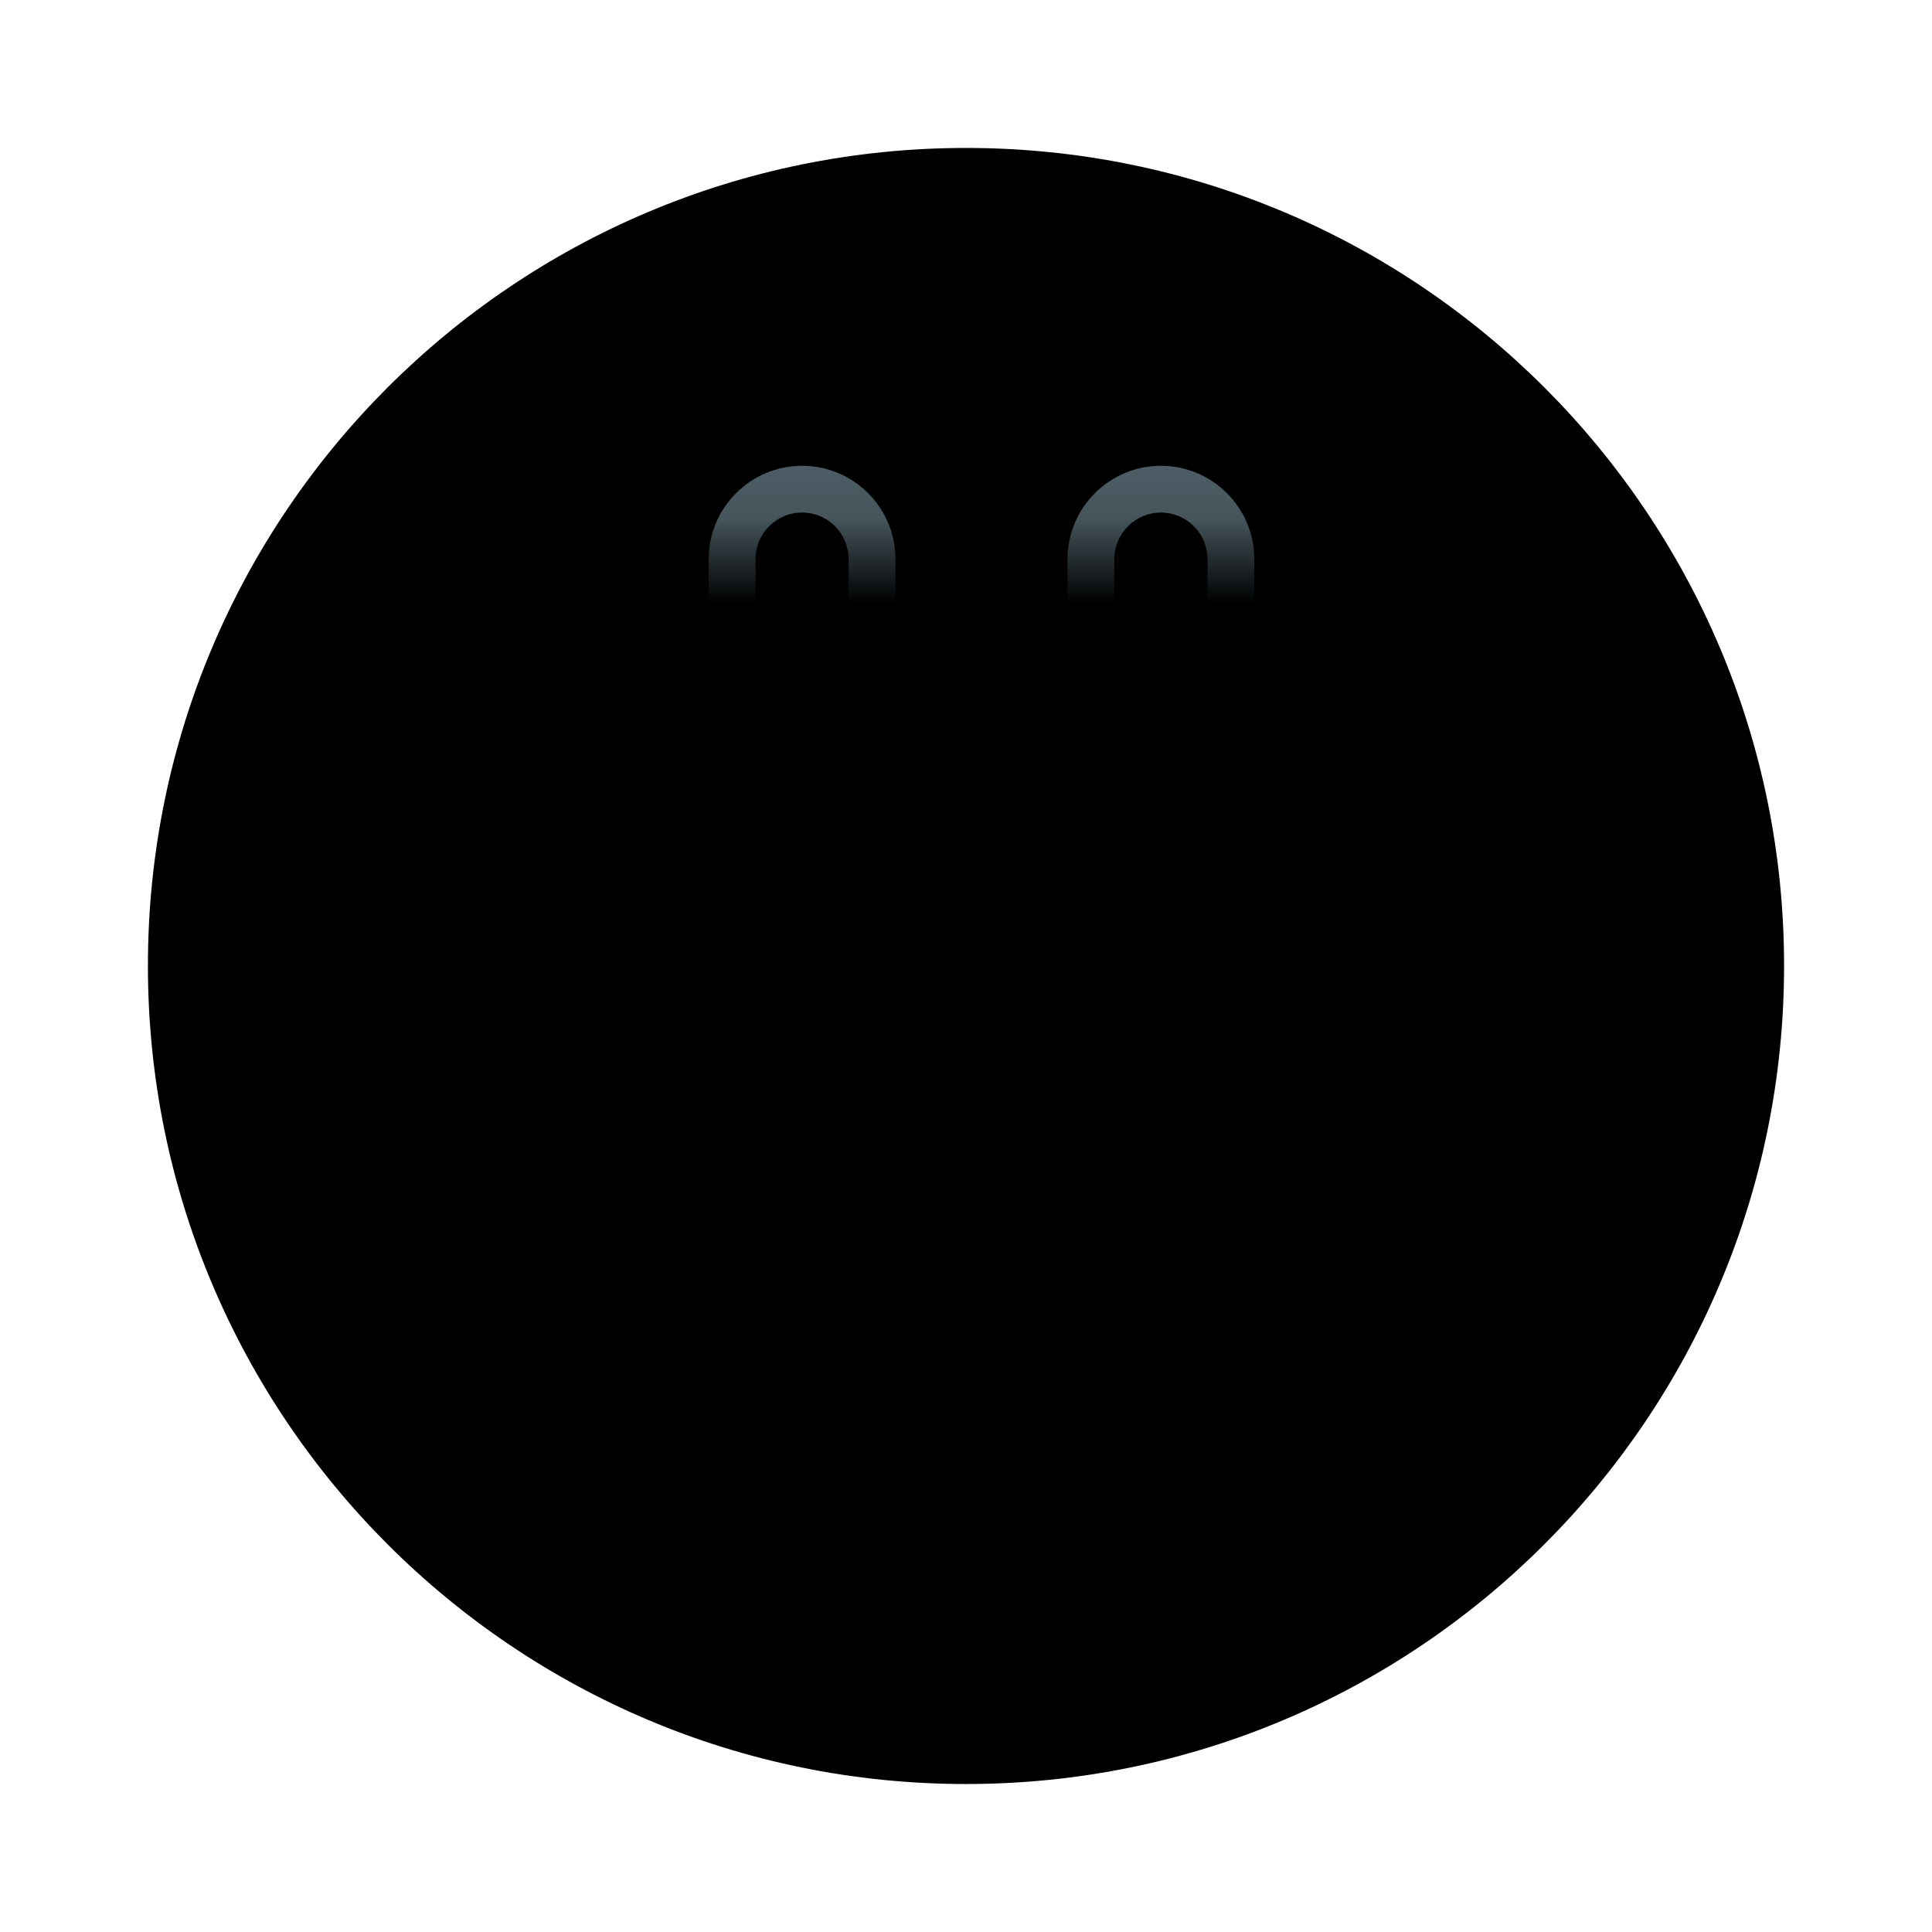
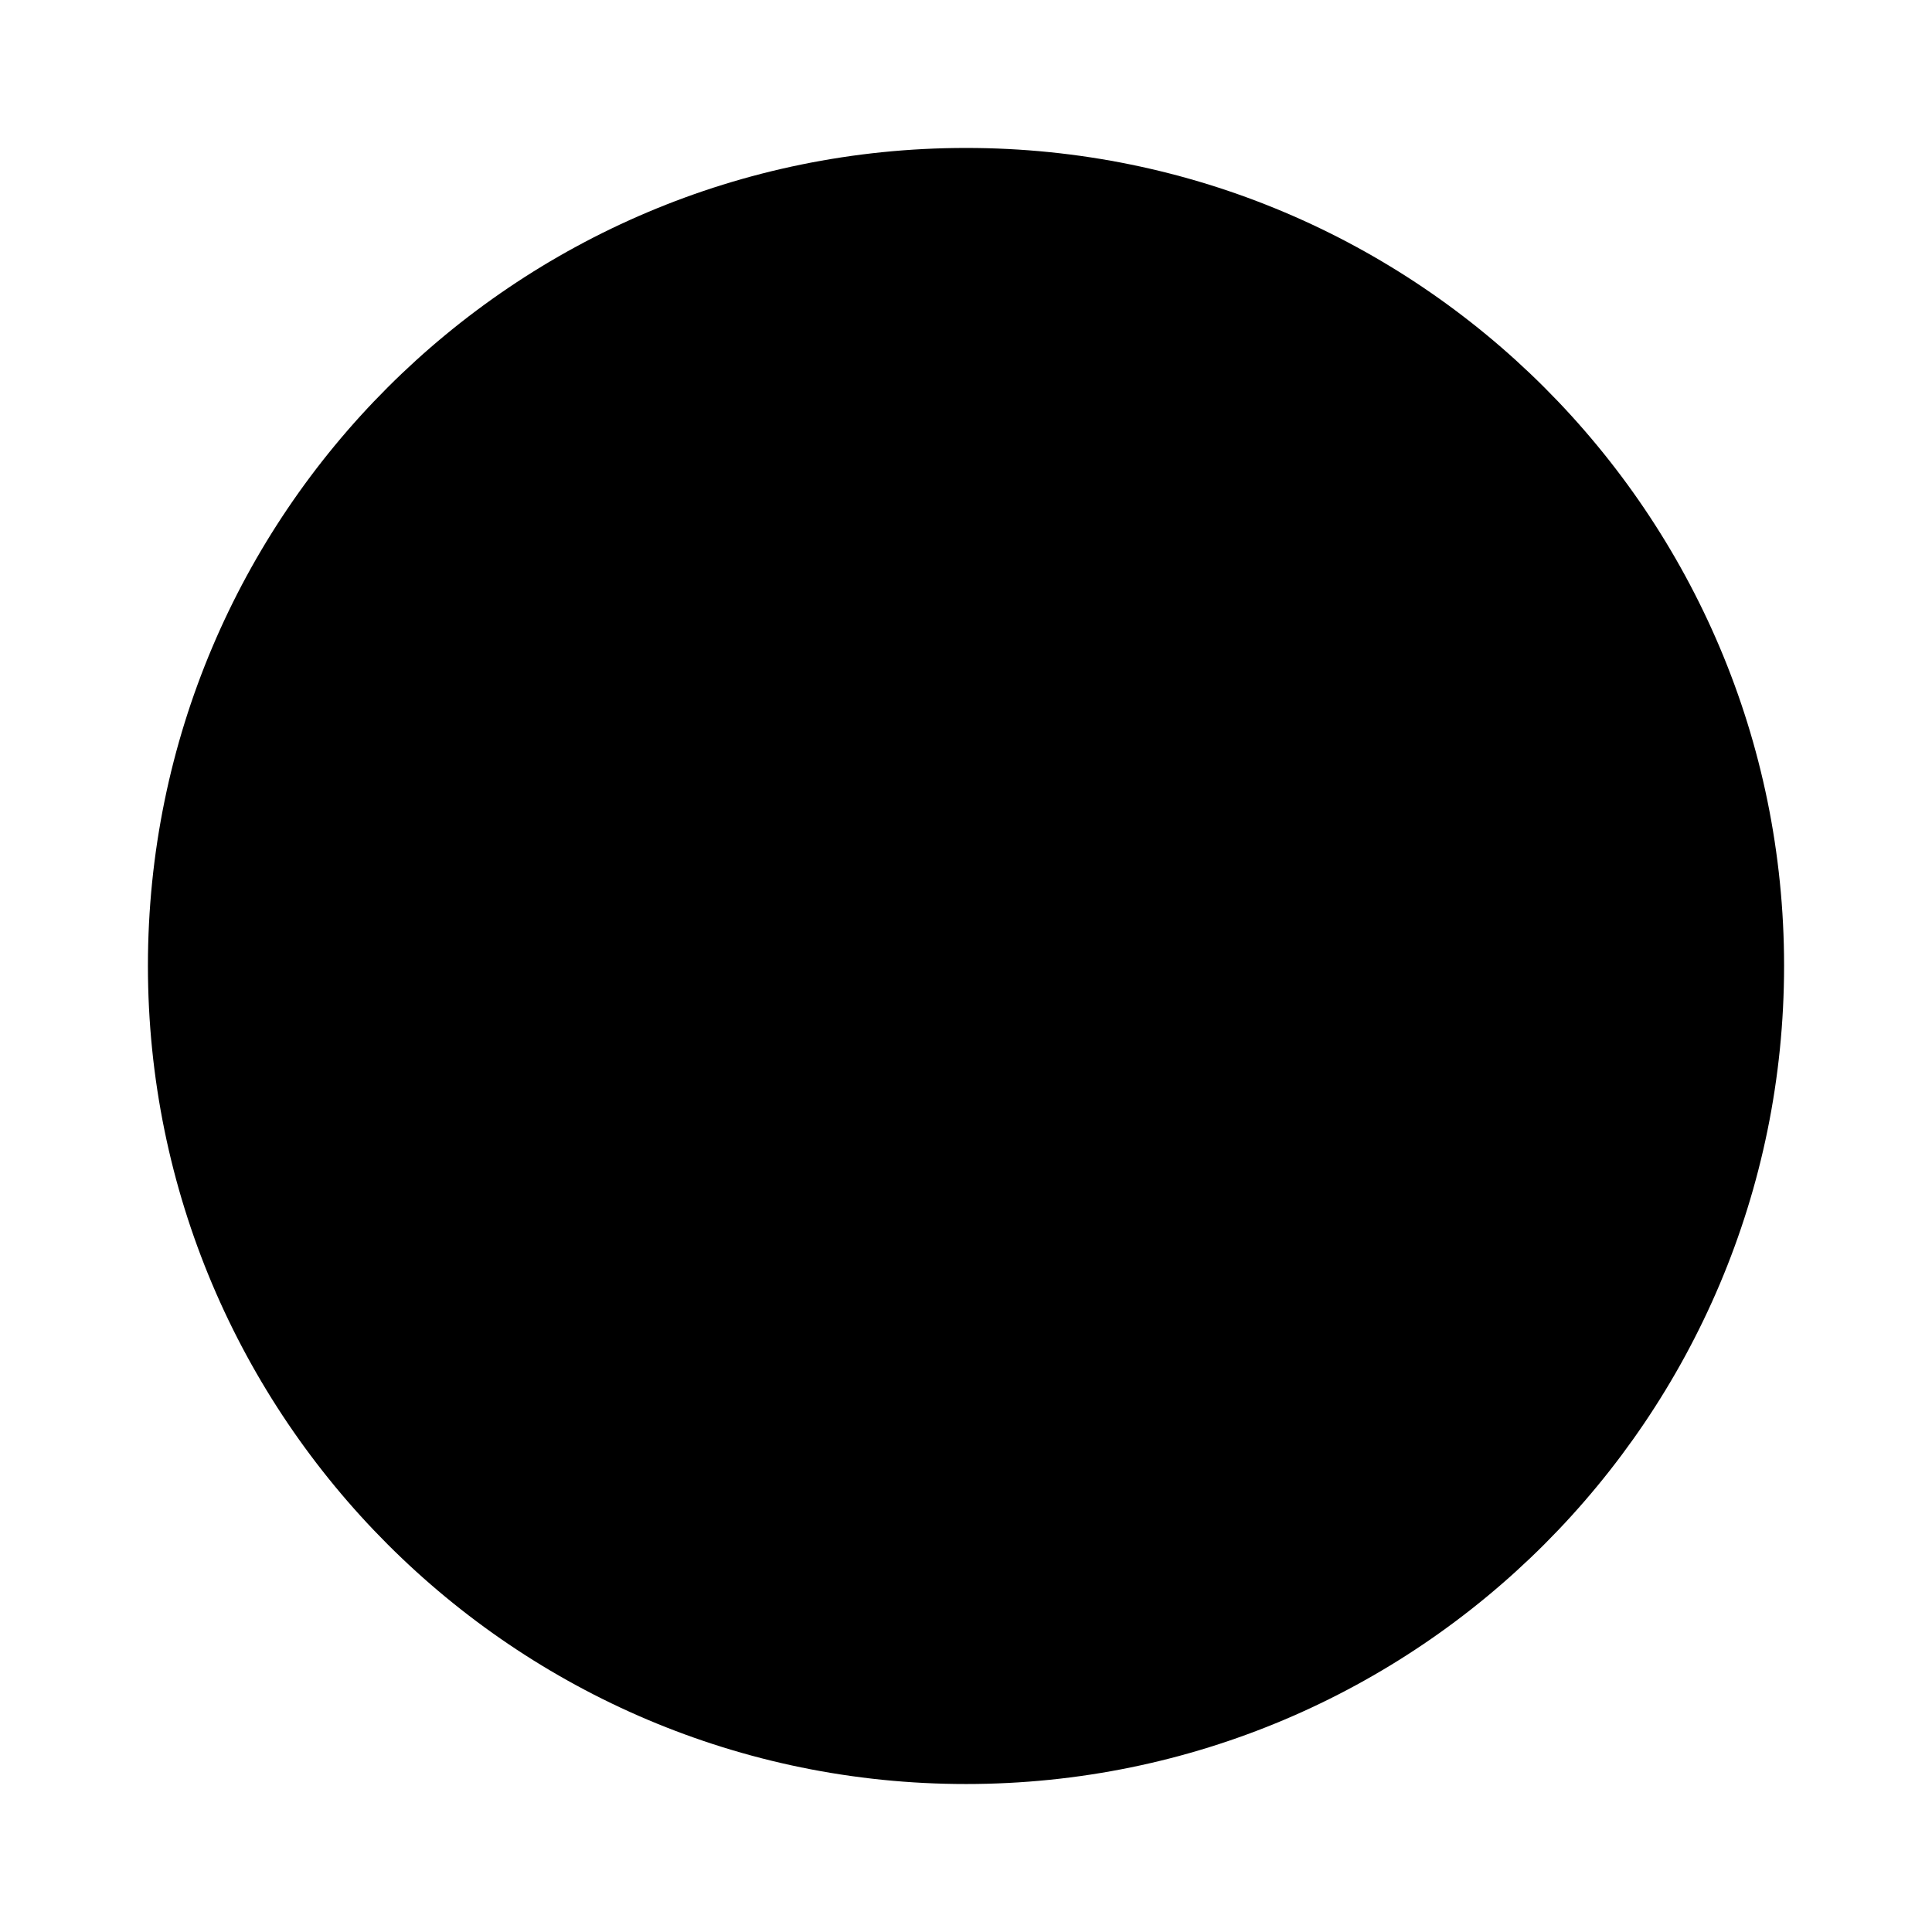
<svg xmlns="http://www.w3.org/2000/svg" version="1.1" id="Calque_1" viewBox="0 0 64 64" xml:space="preserve">
  <g>
    <g>
      <radialGradient id="SVGID_1_" cx="297.5" cy="-357" r="27.099" gradientTransform="matrix(1 0 0 -1 -265.5 -325)" gradientUnits="userSpaceOnUse">
        <stop offset="0.60" style="stop-color:##spriteCouleurBlack##" />
        <stop offset="0.85" style="stop-color:##spriteCouleur2Fonce##" />
        <stop offset="0.92" style="stop-color:##spriteCouleur2##" />
        <stop offset="0.98" style="stop-color:##spriteCouleur2Moyen##" />
      </radialGradient>
      <path fill="url(#SVGID_1_)" d="M59.1,31.992c0,14.96-12.137,27.106-27.098,27.106C17.035,59.101,4.9,46.952,4.9,31.992    S17.035,4.901,32.002,4.901C46.963,4.901,59.1,17.032,59.1,31.992z" />
      <g>
        <radialGradient id="SVGID_2_" cx="56.246" cy="-343.799" r="41.134" gradientTransform="matrix(1 0 0 -1 -19.7197 -325)" gradientUnits="userSpaceOnUse">
          <stop offset="0.28" style="stop-color:##spriteCouleur3Sup##" />
          <stop offset="0.76" style="stop-color:##spriteCouleur3##" />
          <stop offset="0.805" style="stop-color:##spriteCouleur3Sup##" />
          <stop offset="0.877" style="stop-color:##spriteCouleur3Moyen##" />
          <stop offset="0.98" style="stop-color:##spriteCouleur3Clair##" />
        </radialGradient>
        <path fill="url(#SVGID_2_)" d="M56.018,31.994c0,13.261-10.758,24.022-24.016,24.022c-13.266,0-24.02-10.763-24.02-24.022     S18.736,7.983,32.002,7.983C45.26,7.983,56.018,18.734,56.018,31.994z" />
        <linearGradient id="SVGID_3_" gradientUnits="userSpaceOnUse" x1="-792.725" y1="41.832" x2="-792.555" y2="42.464" gradientTransform="matrix(37.3965 0 0 37.3965 29672.719 -1554.157)">
          <stop offset="0" style="stop-color:##spriteCouleurWhite##" />
          <stop offset="0.179" style="stop-color:##spriteCouleur3ClairSup##" />
          <stop offset="0.536" style="stop-color:##spriteCouleur3Clair##" />
          <stop offset="0.736" style="stop-color:##spriteCouleur3MoyenSup##" />
          <stop offset="0.827" style="stop-color:##spriteCouleur3Moyen##" />
          <stop offset="0.966" style="stop-color:##spriteCouleur3Sup##" />
          <stop offset="1" style="stop-color:##spriteCouleur3##" />
        </linearGradient>
        <path fill="url(#SVGID_3_)" d="M32.834,9.622c-1.404,0-2.857,0.132-4.326,0.404c-9.264,1.733-15.768,8.522-14.531,15.157     c1.041,5.581,7.242,9.278,14.701,9.278c1.408,0,2.859-0.133,4.326-0.406c9.27-1.733,15.771-8.517,14.533-15.146     C46.496,13.326,40.299,9.622,32.834,9.622z" />
      </g>
    </g>
    <g>
      <linearGradient id="SVGID_4_" gradientUnits="userSpaceOnUse" x1="537.141" y1="306.812" x2="547.481" y2="306.812" gradientTransform="matrix(0 1 1 0 -274.4229 -521.71)">
-         <stop offset="0" style="stop-color:#4D5D65" />
-         <stop offset="0.168" style="stop-color:#46555C" />
+         <stop offset="0" style="stop-color:##colorCouleur2Sup##" />
+         <stop offset="0.168" style="stop-color:##colorCouleur2##" />
        <stop offset="0.441" style="stop-color:##spriteCouleur2FonceSup##" />
        <stop offset="0.784" style="stop-color:##spriteCouleur2Fonce##" />
        <stop offset="1" style="stop-color:##spriteCouleurBlack##" />
      </linearGradient>
      <path fill="url(#SVGID_4_)" d="M47.891,25.771v-1.999c0-2.111-1.73-3.842-3.844-3.842h-2.496v-1.406    c0-1.707-1.389-3.094-3.096-3.094c-1.703,0-3.092,1.387-3.092,3.094v1.406h-5.699v-1.406c0-1.707-1.387-3.094-3.093-3.094    c-1.707,0-3.095,1.387-3.095,3.094v1.406h-2.741c-2.114,0-3.845,1.73-3.845,3.842v1.999H47.891z M25.028,22.286v-3.762    c0-0.854,0.69-1.545,1.542-1.545s1.541,0.691,1.541,1.545v3.762c0,0.854-0.689,1.543-1.541,1.543S25.028,23.139,25.028,22.286z     M36.914,22.286v-3.762c0-0.854,0.689-1.545,1.543-1.545c0.85,0,1.543,0.691,1.543,1.545v3.762c0,0.854-0.693,1.543-1.543,1.543    C37.604,23.829,36.914,23.139,36.914,22.286z" />
      <linearGradient id="SVGID_5_" gradientUnits="userSpaceOnUse" x1="297.891" y1="-341.632" x2="297.891" y2="-371.439" gradientTransform="matrix(1 0 0 -1 -265.5 -325)">
        <stop offset="0" style="stop-color:##spriteCouleur2Clair##" />
        <stop offset="0.137" style="stop-color:##spriteCouleur2MoyenSup##" />
        <stop offset="0.36" style="stop-color:##spriteCouleur2Moyen##" />
        <stop offset="0.642" style="stop-color:##spriteCouleur2FonceSup##" />
        <stop offset="0.969" style="stop-color:##spriteCouleur2Fonce##" />
        <stop offset="1" style="stop-color:##spriteCouleurBlack##" />
      </linearGradient>
      <path fill="url(#SVGID_5_)" d="M16.891,27.104v15.335c0,2.115,1.73,3.844,3.845,3.844h23.312c2.112,0,3.845-1.729,3.845-3.844    V27.104H16.891z M28.754,41.629h-2.55v-9.603h-0.035l-2.151,1.101l-0.434-2.126l3.002-1.492h2.168V41.629z M35.604,41.834    c-1.371,0-2.516-0.335-3.141-0.689l0.486-2.125c0.484,0.26,1.509,0.597,2.531,0.597c1.095,0,2.256-0.56,2.256-1.847    c0-1.248-0.92-2.014-3.174-2.014c-0.625,0-1.06,0.037-1.511,0.111l0.729-6.358h6.211v2.331H35.62l-0.242,1.865    c0.242-0.037,0.451-0.037,0.729-0.037c1.074,0,2.186,0.262,2.967,0.876c0.85,0.615,1.369,1.622,1.369,3.039    C40.443,39.84,38.641,41.834,35.604,41.834z" />
    </g>
  </g>
</svg>
